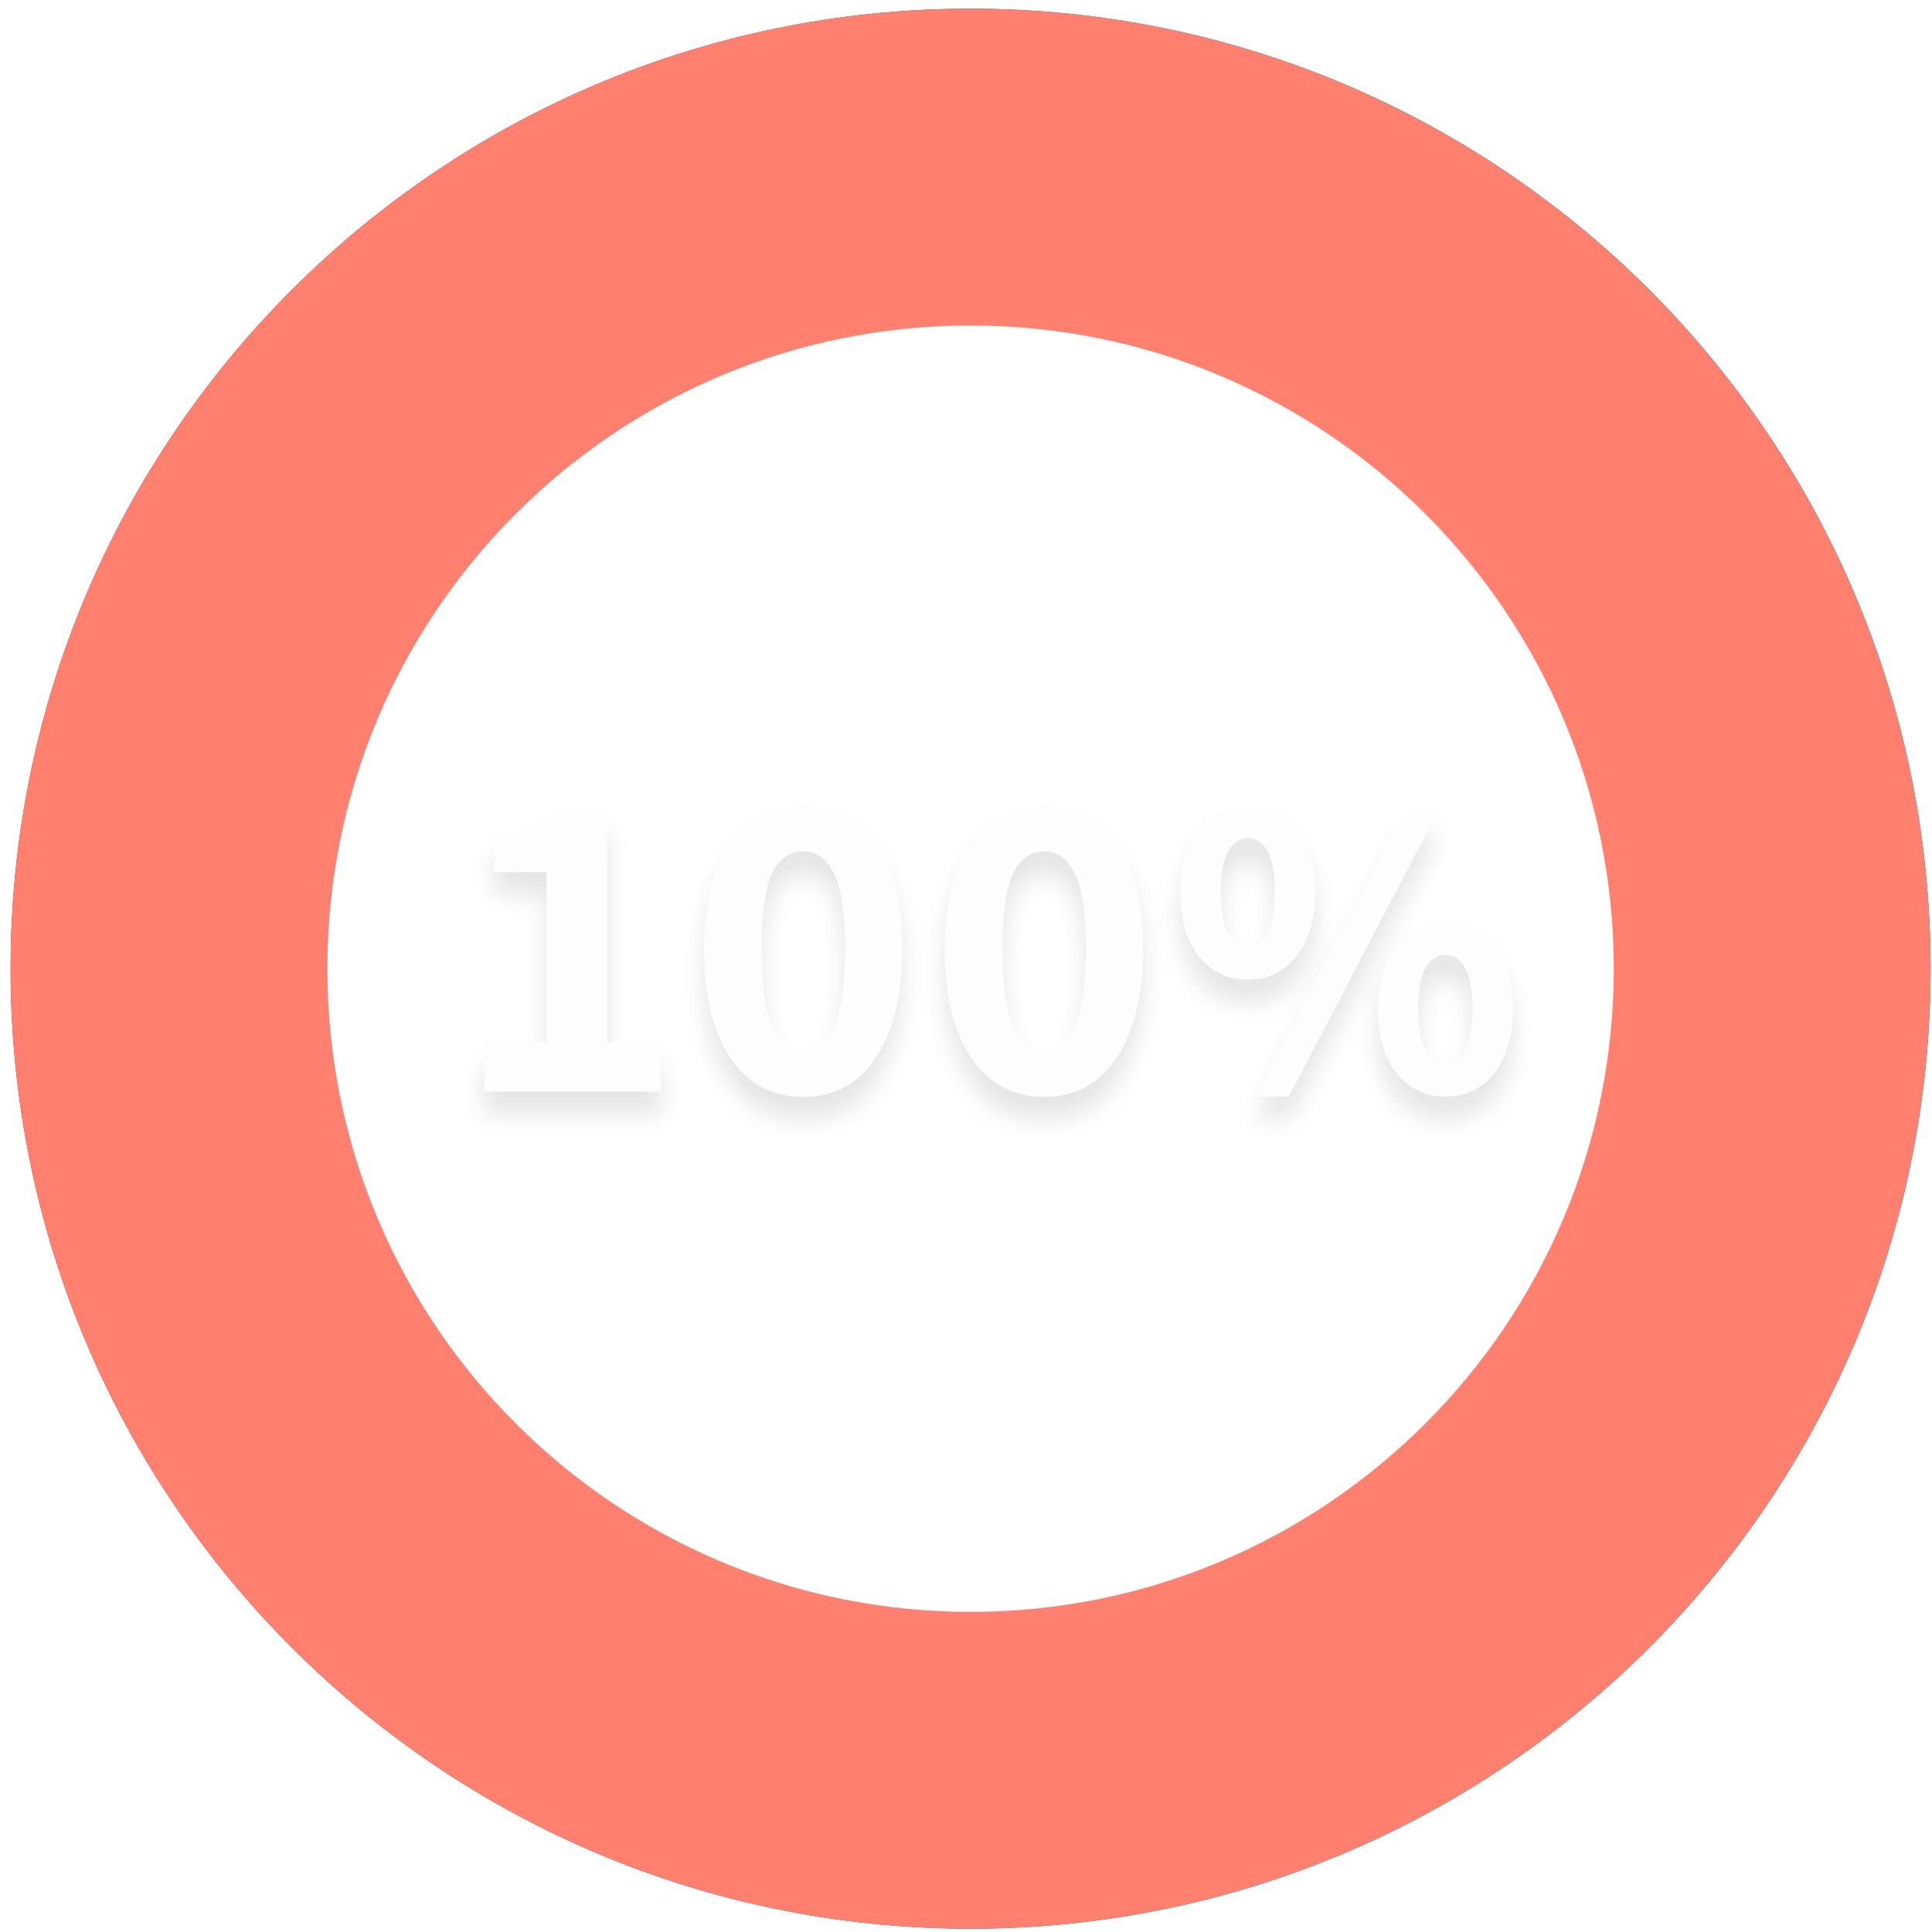
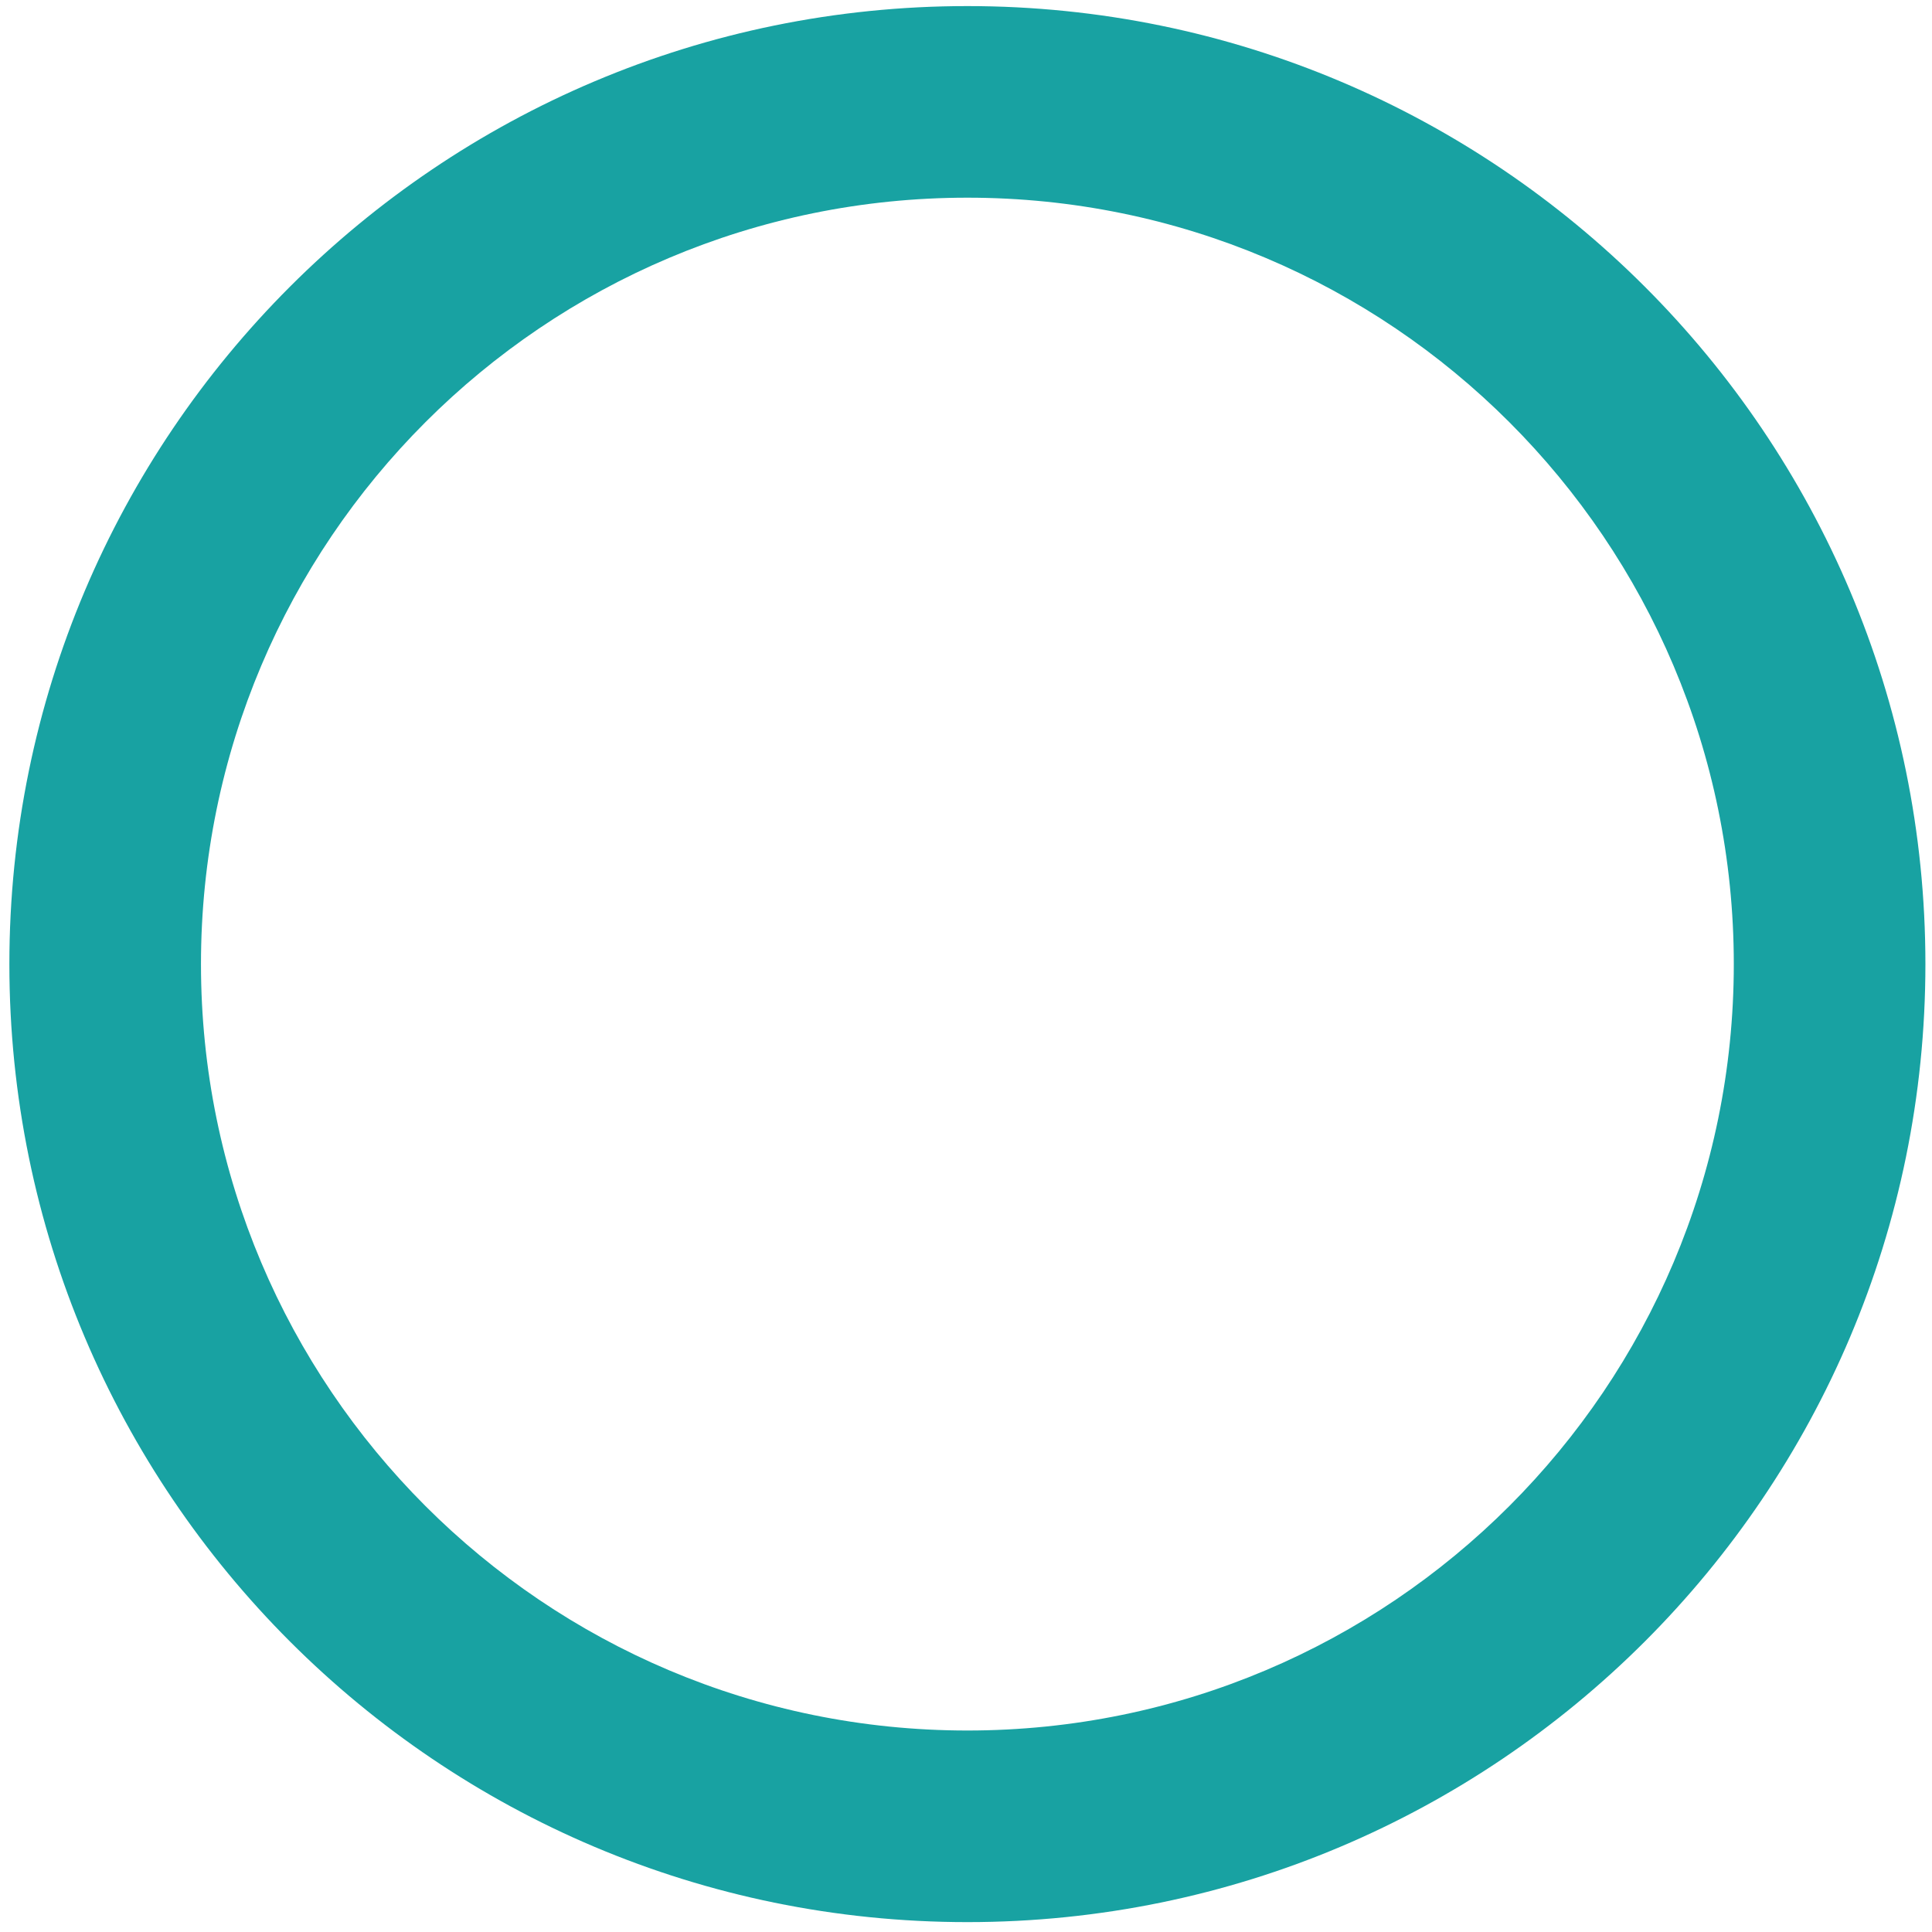
- <svg xmlns="http://www.w3.org/2000/svg" viewBox="0 0 170 170" fill="none">
-   <g filter="url(#filter0_d)">
-     <path d="M42.628 91.719H48.088V76.743H43.486V73.428C44.76 73.194 45.865 72.908 46.801 72.57C47.737 72.232 48.634 71.79 49.492 71.244H53.431V91.719H58.15V96.048H42.628V91.719Z" fill="#FDFDFD" />
-     <path d="M70.69 96.516C68.922 96.516 67.375 96.022 66.049 95.034C64.749 94.02 63.735 92.538 63.007 90.588C62.305 88.638 61.954 86.285 61.954 83.529C61.954 79.421 62.734 76.275 64.294 74.091C65.854 71.881 67.986 70.776 70.69 70.776C73.368 70.776 75.487 71.881 77.047 74.091C78.607 76.275 79.387 79.421 79.387 83.529C79.387 86.285 79.023 88.638 78.295 90.588C77.593 92.538 76.592 94.02 75.292 95.034C73.992 96.022 72.458 96.516 70.69 96.516ZM70.69 92.382C71.834 92.382 72.731 91.719 73.381 90.393C74.031 89.041 74.356 86.753 74.356 83.529C74.356 80.357 74.031 78.134 73.381 76.86C72.731 75.56 71.834 74.91 70.69 74.91C69.52 74.91 68.61 75.547 67.96 76.821C67.336 78.095 67.024 80.331 67.024 83.529C67.024 86.753 67.349 89.041 67.999 90.393C68.649 91.719 69.546 92.382 70.69 92.382Z" fill="#FDFDFD" />
-     <path d="M91.885 96.516C90.117 96.516 88.57 96.022 87.243 95.034C85.944 94.02 84.93 92.538 84.201 90.588C83.499 88.638 83.148 86.285 83.148 83.529C83.148 79.421 83.928 76.275 85.489 74.091C87.049 71.881 89.18 70.776 91.885 70.776C94.562 70.776 96.681 71.881 98.242 74.091C99.802 76.275 100.582 79.421 100.582 83.529C100.582 86.285 100.218 88.638 99.49 90.588C98.787 92.538 97.787 94.02 96.487 95.034C95.186 96.022 93.653 96.516 91.885 96.516ZM91.885 92.382C93.028 92.382 93.925 91.719 94.576 90.393C95.225 89.041 95.55 86.753 95.55 83.529C95.55 80.357 95.225 78.134 94.576 76.86C93.925 75.56 93.028 74.91 91.885 74.91C90.715 74.91 89.805 75.547 89.154 76.821C88.531 78.095 88.219 80.331 88.219 83.529C88.219 86.753 88.543 89.041 89.194 90.393C89.844 91.719 90.74 92.382 91.885 92.382Z" fill="#FDFDFD" />
-     <path d="M109.817 86.206C108.041 86.206 106.598 85.528 105.488 84.171C104.402 82.79 103.86 80.903 103.86 78.51C103.86 76.142 104.402 74.28 105.488 72.923C106.598 71.567 108.041 70.888 109.817 70.888C111.568 70.888 112.986 71.567 114.072 72.923C115.182 74.28 115.737 76.142 115.737 78.51C115.737 80.878 115.182 82.753 114.072 84.134C112.986 85.516 111.568 86.206 109.817 86.206ZM123.544 71.443H126.504L113.406 96.492H110.446L123.544 71.443ZM109.817 83.357C110.532 83.357 111.099 82.975 111.519 82.21C111.963 81.421 112.185 80.188 112.185 78.51C112.185 76.858 111.963 75.649 111.519 74.884C111.099 74.12 110.532 73.737 109.817 73.737C109.101 73.737 108.522 74.12 108.078 74.884C107.634 75.649 107.412 76.858 107.412 78.51C107.412 80.163 107.634 81.384 108.078 82.173C108.522 82.963 109.101 83.357 109.817 83.357ZM127.17 96.492C125.418 96.492 123.988 95.802 122.878 94.42C121.792 93.039 121.25 91.164 121.25 88.796C121.25 86.428 121.792 84.566 122.878 83.209C123.988 81.853 125.418 81.174 127.17 81.174C128.946 81.174 130.376 81.853 131.462 83.209C132.572 84.566 133.127 86.428 133.127 88.796C133.127 91.189 132.572 93.076 131.462 94.457C130.376 95.814 128.946 96.492 127.17 96.492ZM127.17 93.643C127.885 93.643 128.465 93.249 128.909 92.459C129.353 91.67 129.575 90.449 129.575 88.796C129.575 87.144 129.353 85.935 128.909 85.17C128.465 84.406 127.885 84.023 127.17 84.023C126.454 84.023 125.875 84.406 125.431 85.17C125.011 85.935 124.802 87.144 124.802 88.796C124.802 90.449 125.011 91.67 125.431 92.459C125.875 93.249 126.454 93.643 127.17 93.643Z" fill="#FDFDFD" />
-   </g>
-   <path d="M169.877 85.238C169.877 131.891 132.057 169.71 85.405 169.71C38.752 169.71 0.933 131.891 0.933 85.238C0.933 38.586 38.752 0.767 85.405 0.767C132.057 0.767 169.877 38.586 169.877 85.238ZM27.694 85.238C27.694 117.111 53.532 142.95 85.405 142.95C117.278 142.95 143.116 117.111 143.116 85.238C143.116 53.365 117.278 27.527 85.405 27.527C53.532 27.527 27.694 53.365 27.694 85.238Z" fill="#005377" />
-   <path d="M169.877 85.238C169.877 131.891 132.057 169.71 85.405 169.71C38.752 169.71 0.933 131.891 0.933 85.238C0.933 38.586 38.752 0.767 85.405 0.767C132.057 0.767 169.877 38.586 169.877 85.238ZM28.809 85.238C28.809 116.496 54.148 141.834 85.405 141.834C116.662 141.834 142.001 116.496 142.001 85.238C142.001 53.981 116.662 28.642 85.405 28.642C54.148 28.642 28.809 53.981 28.809 85.238Z" fill="#FF806F" />
-   <defs>
-     <filter id="filter0_d" x="40.628" y="70.776" width="94.498" height="29.74" filterUnits="userSpaceOnUse" color-interpolation-filters="sRGB">
-       <feFlood flood-opacity="0" result="BackgroundImageFix" />
-       <feColorMatrix in="SourceAlpha" type="matrix" values="0 0 0 0 0 0 0 0 0 0 0 0 0 0 0 0 0 0 127 0" />
-       <feOffset dy="2" />
-       <feGaussianBlur stdDeviation="1" />
-       <feColorMatrix type="matrix" values="0 0 0 0 0 0 0 0 0 0 0 0 0 0 0 0 0 0 0.1 0" />
-       <feBlend mode="normal" in2="BackgroundImageFix" result="effect1_dropShadow" />
-       <feBlend mode="normal" in="SourceGraphic" in2="effect1_dropShadow" result="shape" />
-     </filter>
-   </defs>
+ <svg xmlns="http://www.w3.org/2000/svg" width="121" height="121" viewBox="0 0 121 121" fill="none">
+   <path d="M120.587 60.381C120.587 93.518 93.724 120.381 60.587 120.381C27.45 120.381 0.587 93.518 0.587 60.381C0.587 27.244 27.45 0.381 60.587 0.381C93.724 0.381 120.587 27.244 120.587 60.381ZM12.587 60.381C12.587 86.891 34.077 108.381 60.587 108.381C87.097 108.381 108.587 86.891 108.587 60.381C108.587 33.871 87.097 12.381 60.587 12.381C34.077 12.381 12.587 33.871 12.587 60.381Z" fill="#18A2A2" />
</svg>
